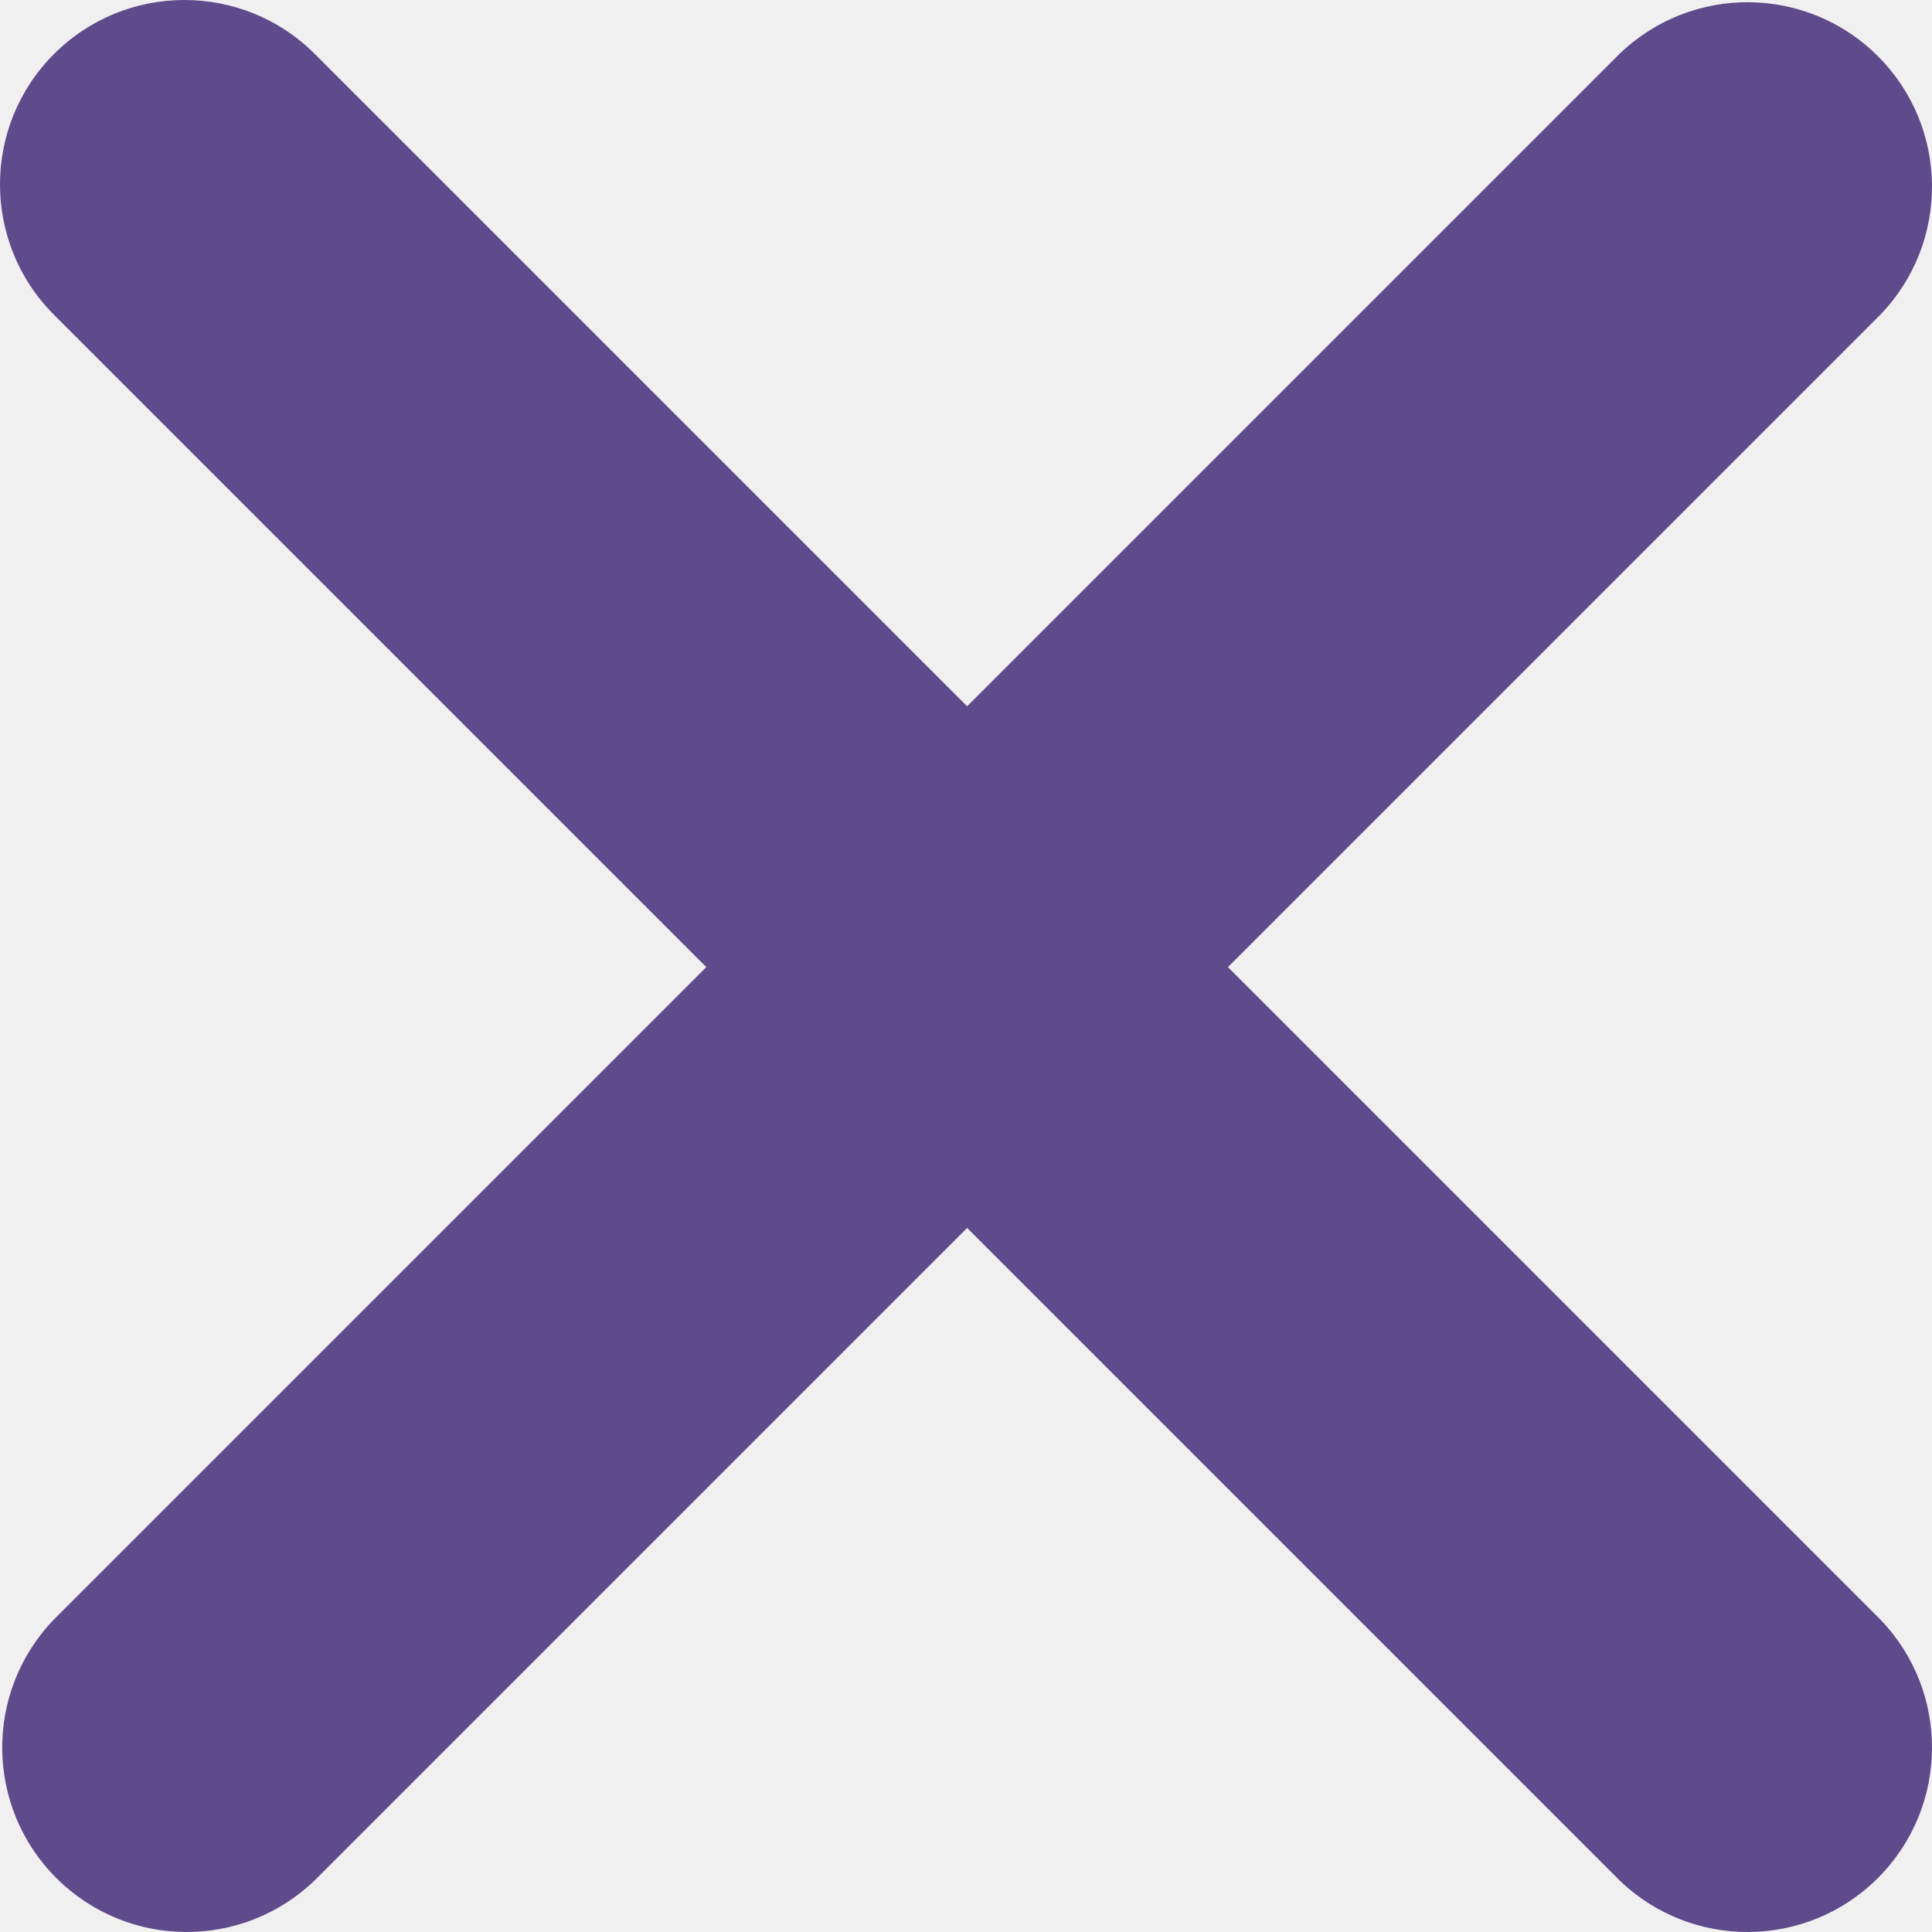
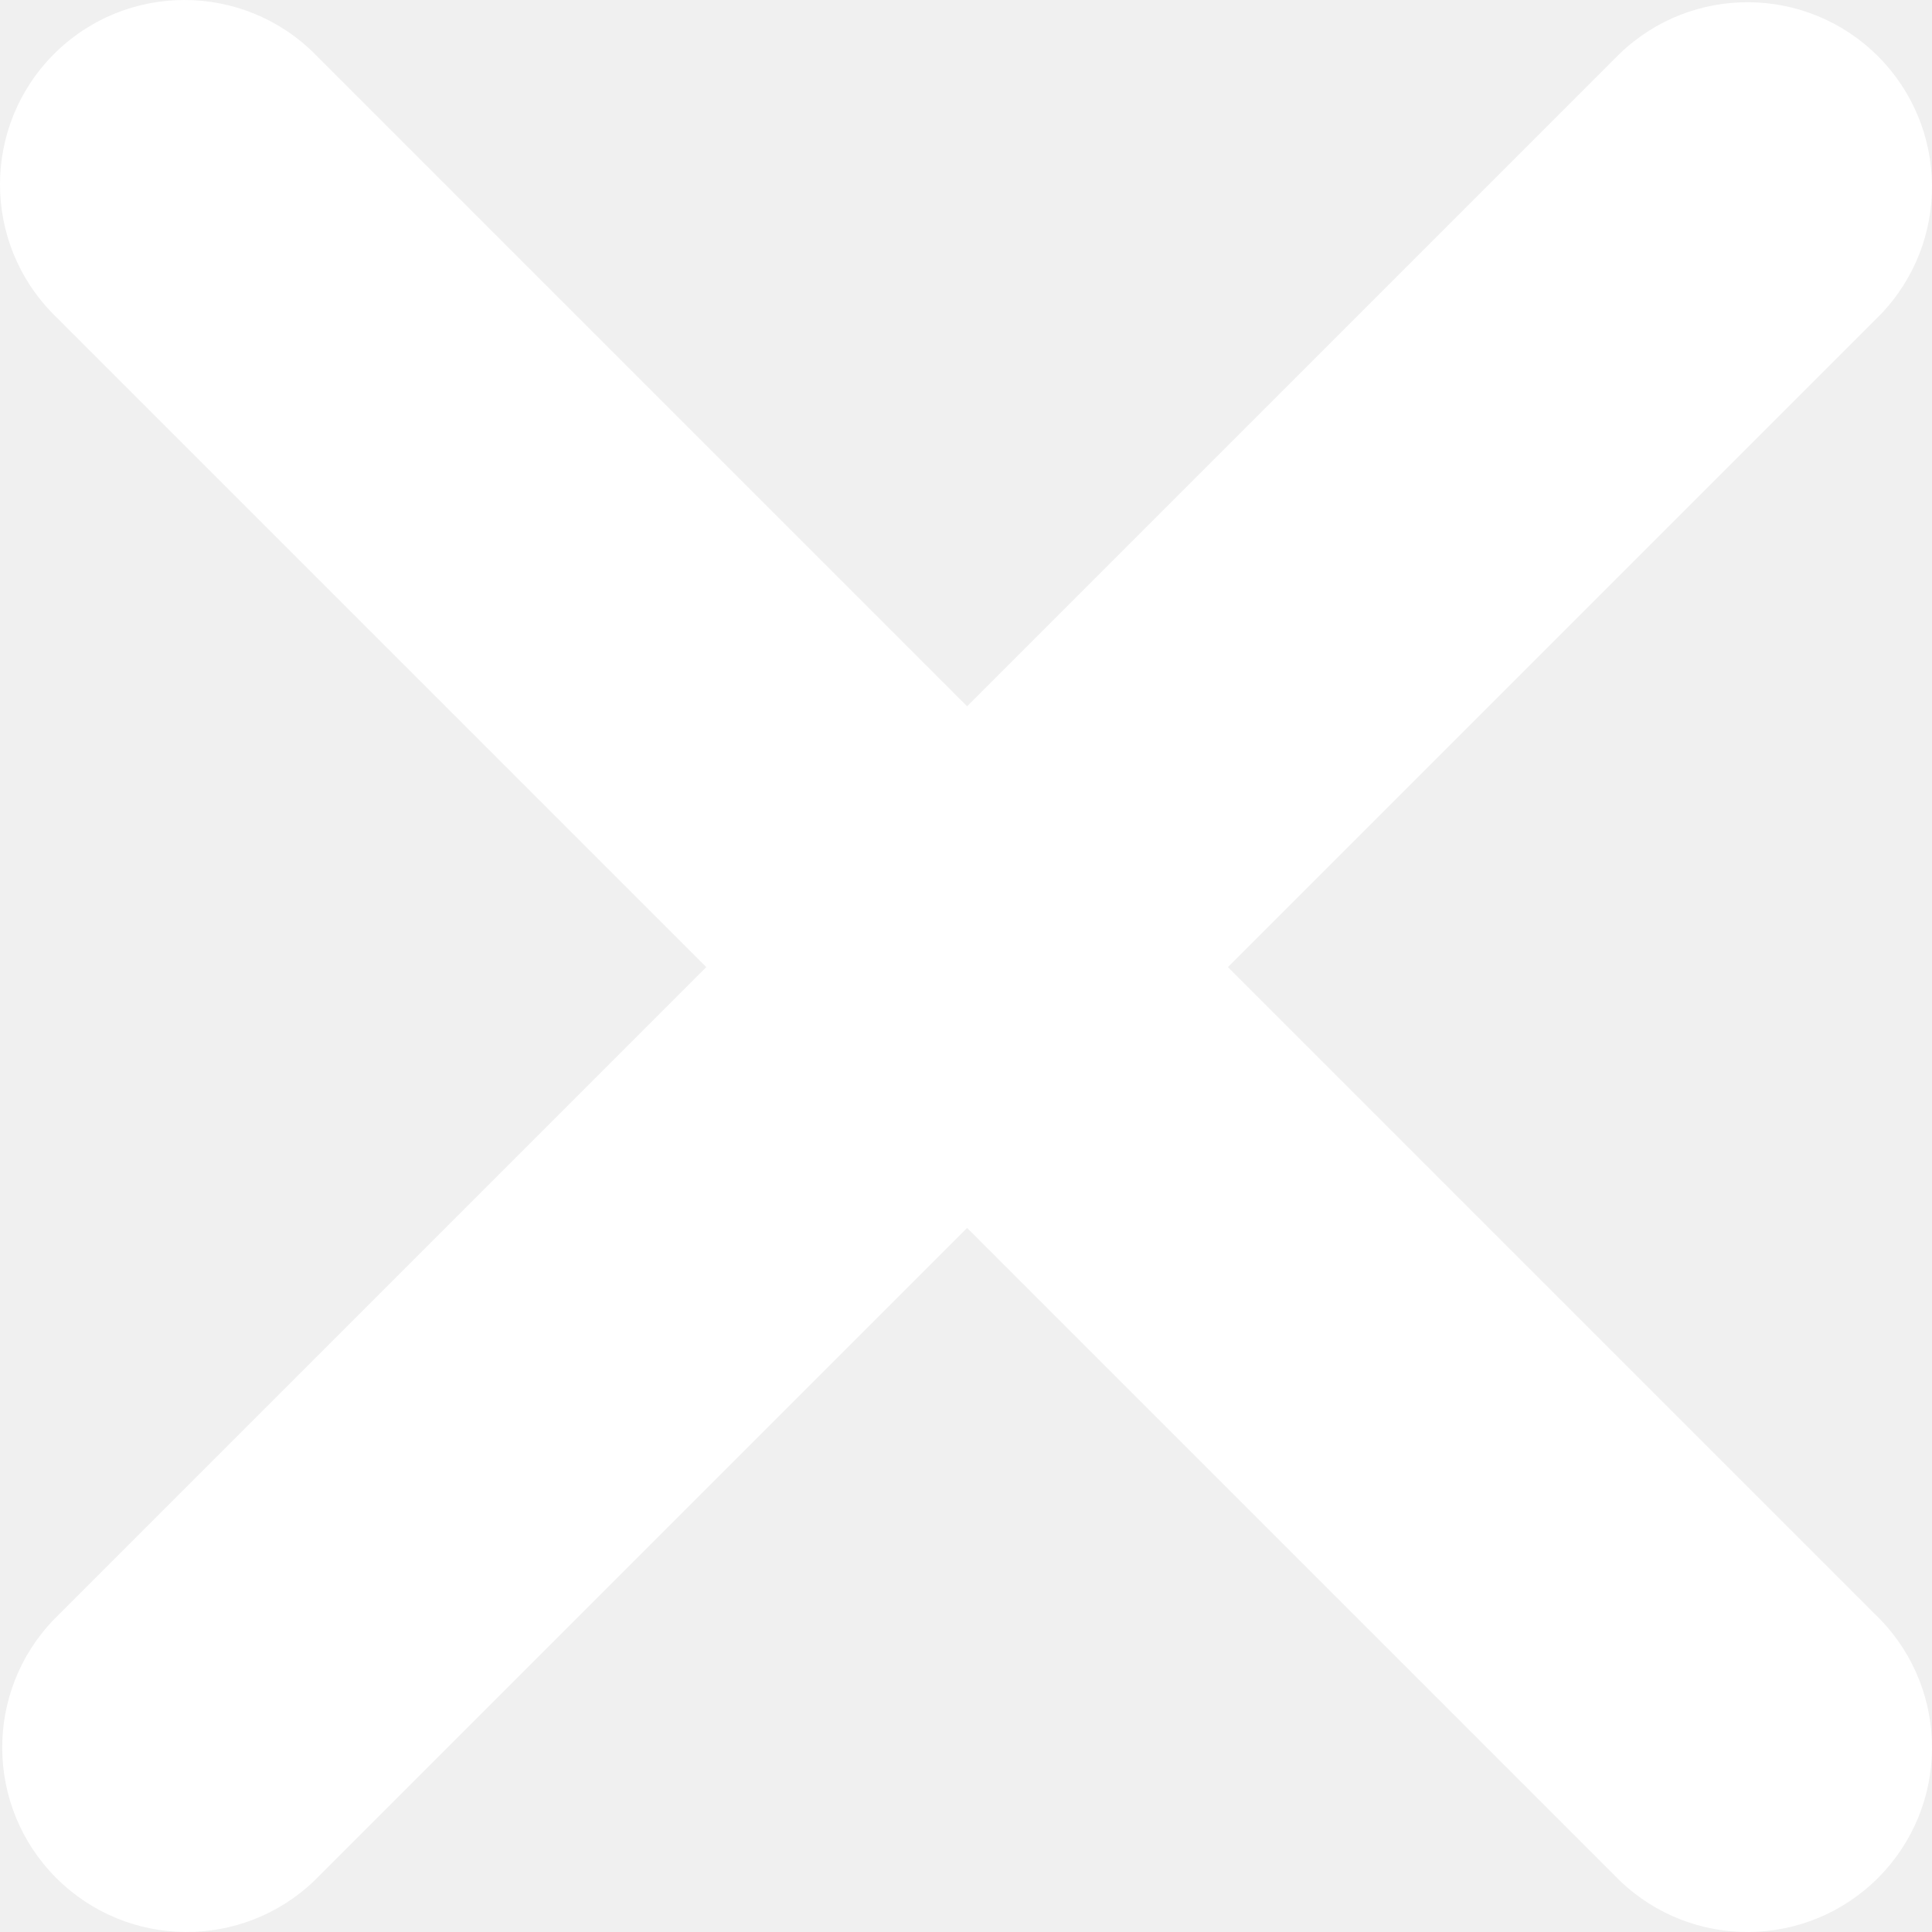
<svg xmlns="http://www.w3.org/2000/svg" width="523.675" height="523.675" viewBox="0 0 670.304 670.304" version="1.1" id="svg1">
  <defs id="defs1" />
-   <path fill="#000000" d="m 18.738,18.738 a 64,64 0 0 1 90.496,0 l 226.304,226.304 226.304,-226.304 a 64,64 0 0 1 90.496,90.496 l -226.304,226.304 226.304,226.304 a 64,64 0 0 1 -90.496,90.496 l -226.304,-226.304 -226.304,226.304 a 64,64 0 0 1 -90.496,-90.496 L 245.042,335.538 18.738,109.234 a 64,64 0 0 1 0,-90.496 z" id="path1" style="fill:#5f4a8b;fill-opacity:1" />
+   <path fill="#000000" d="m 18.738,18.738 a 64,64 0 0 1 90.496,0 l 226.304,226.304 226.304,-226.304 a 64,64 0 0 1 90.496,90.496 l -226.304,226.304 226.304,226.304 a 64,64 0 0 1 -90.496,90.496 l -226.304,-226.304 -226.304,226.304 a 64,64 0 0 1 -90.496,-90.496 L 245.042,335.538 18.738,109.234 a 64,64 0 0 1 0,-90.496 z" id="path1" style="fill:#ffffff;fill-opacity:1" />
</svg>
